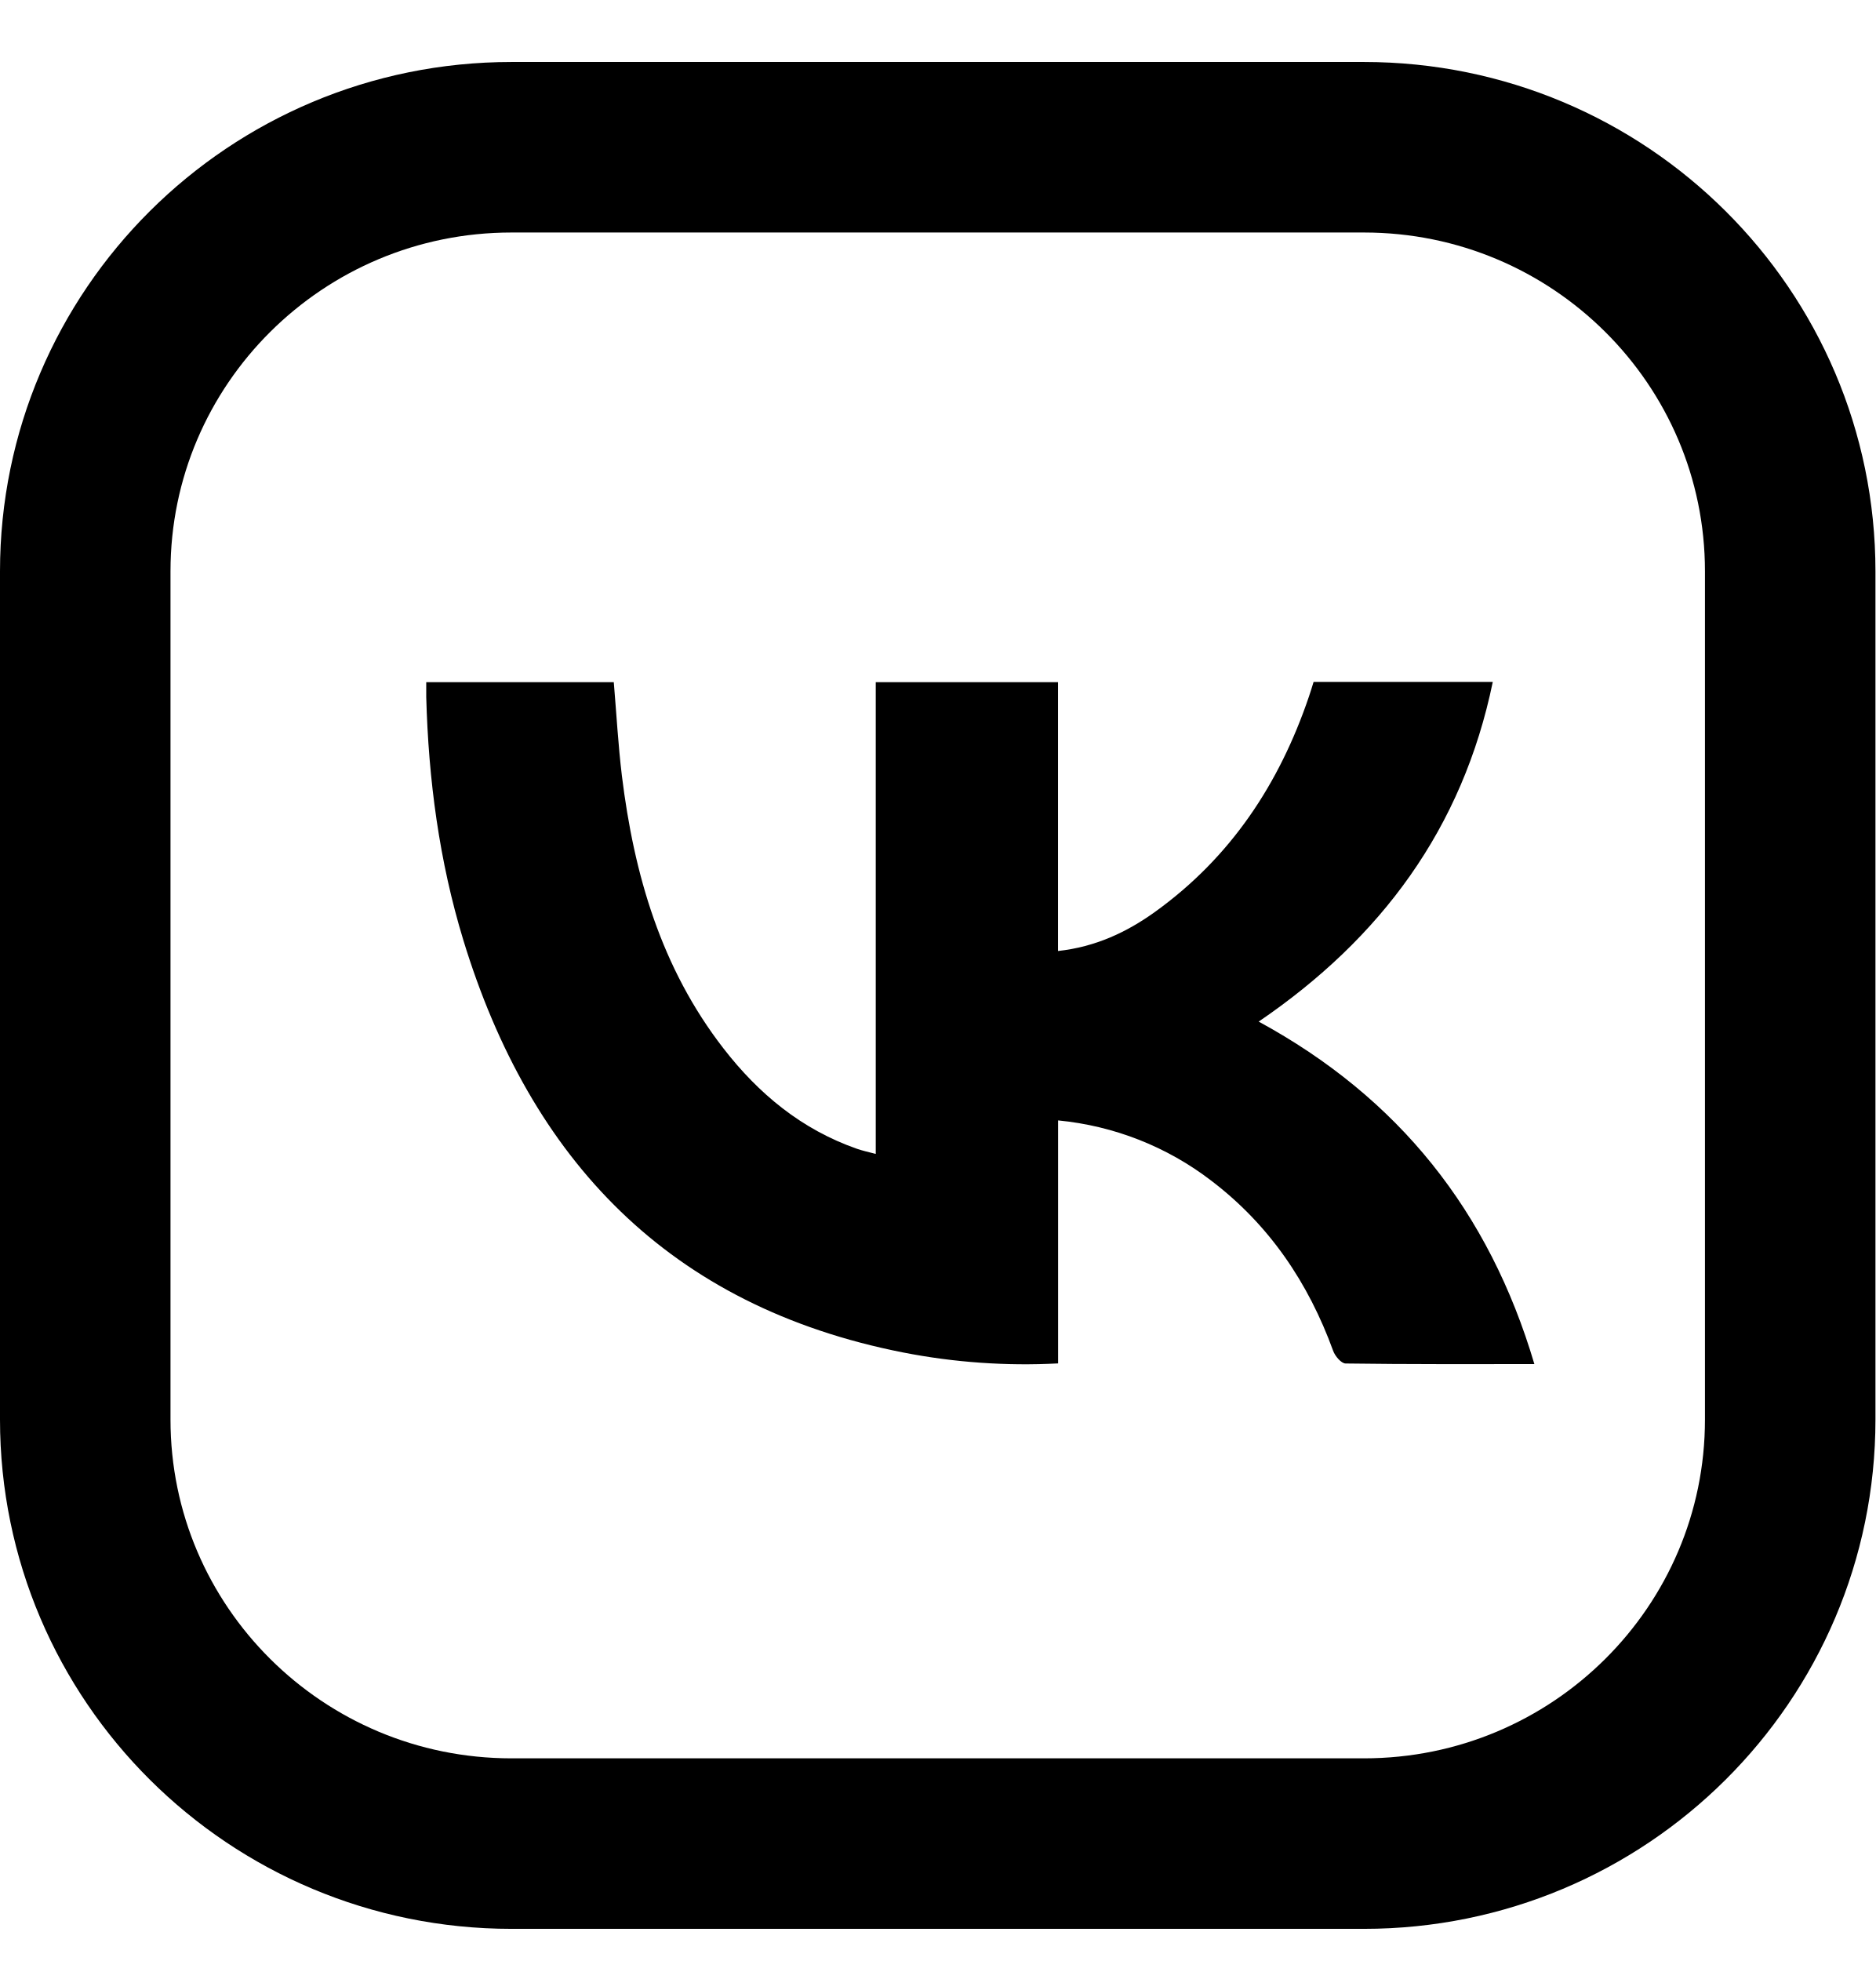
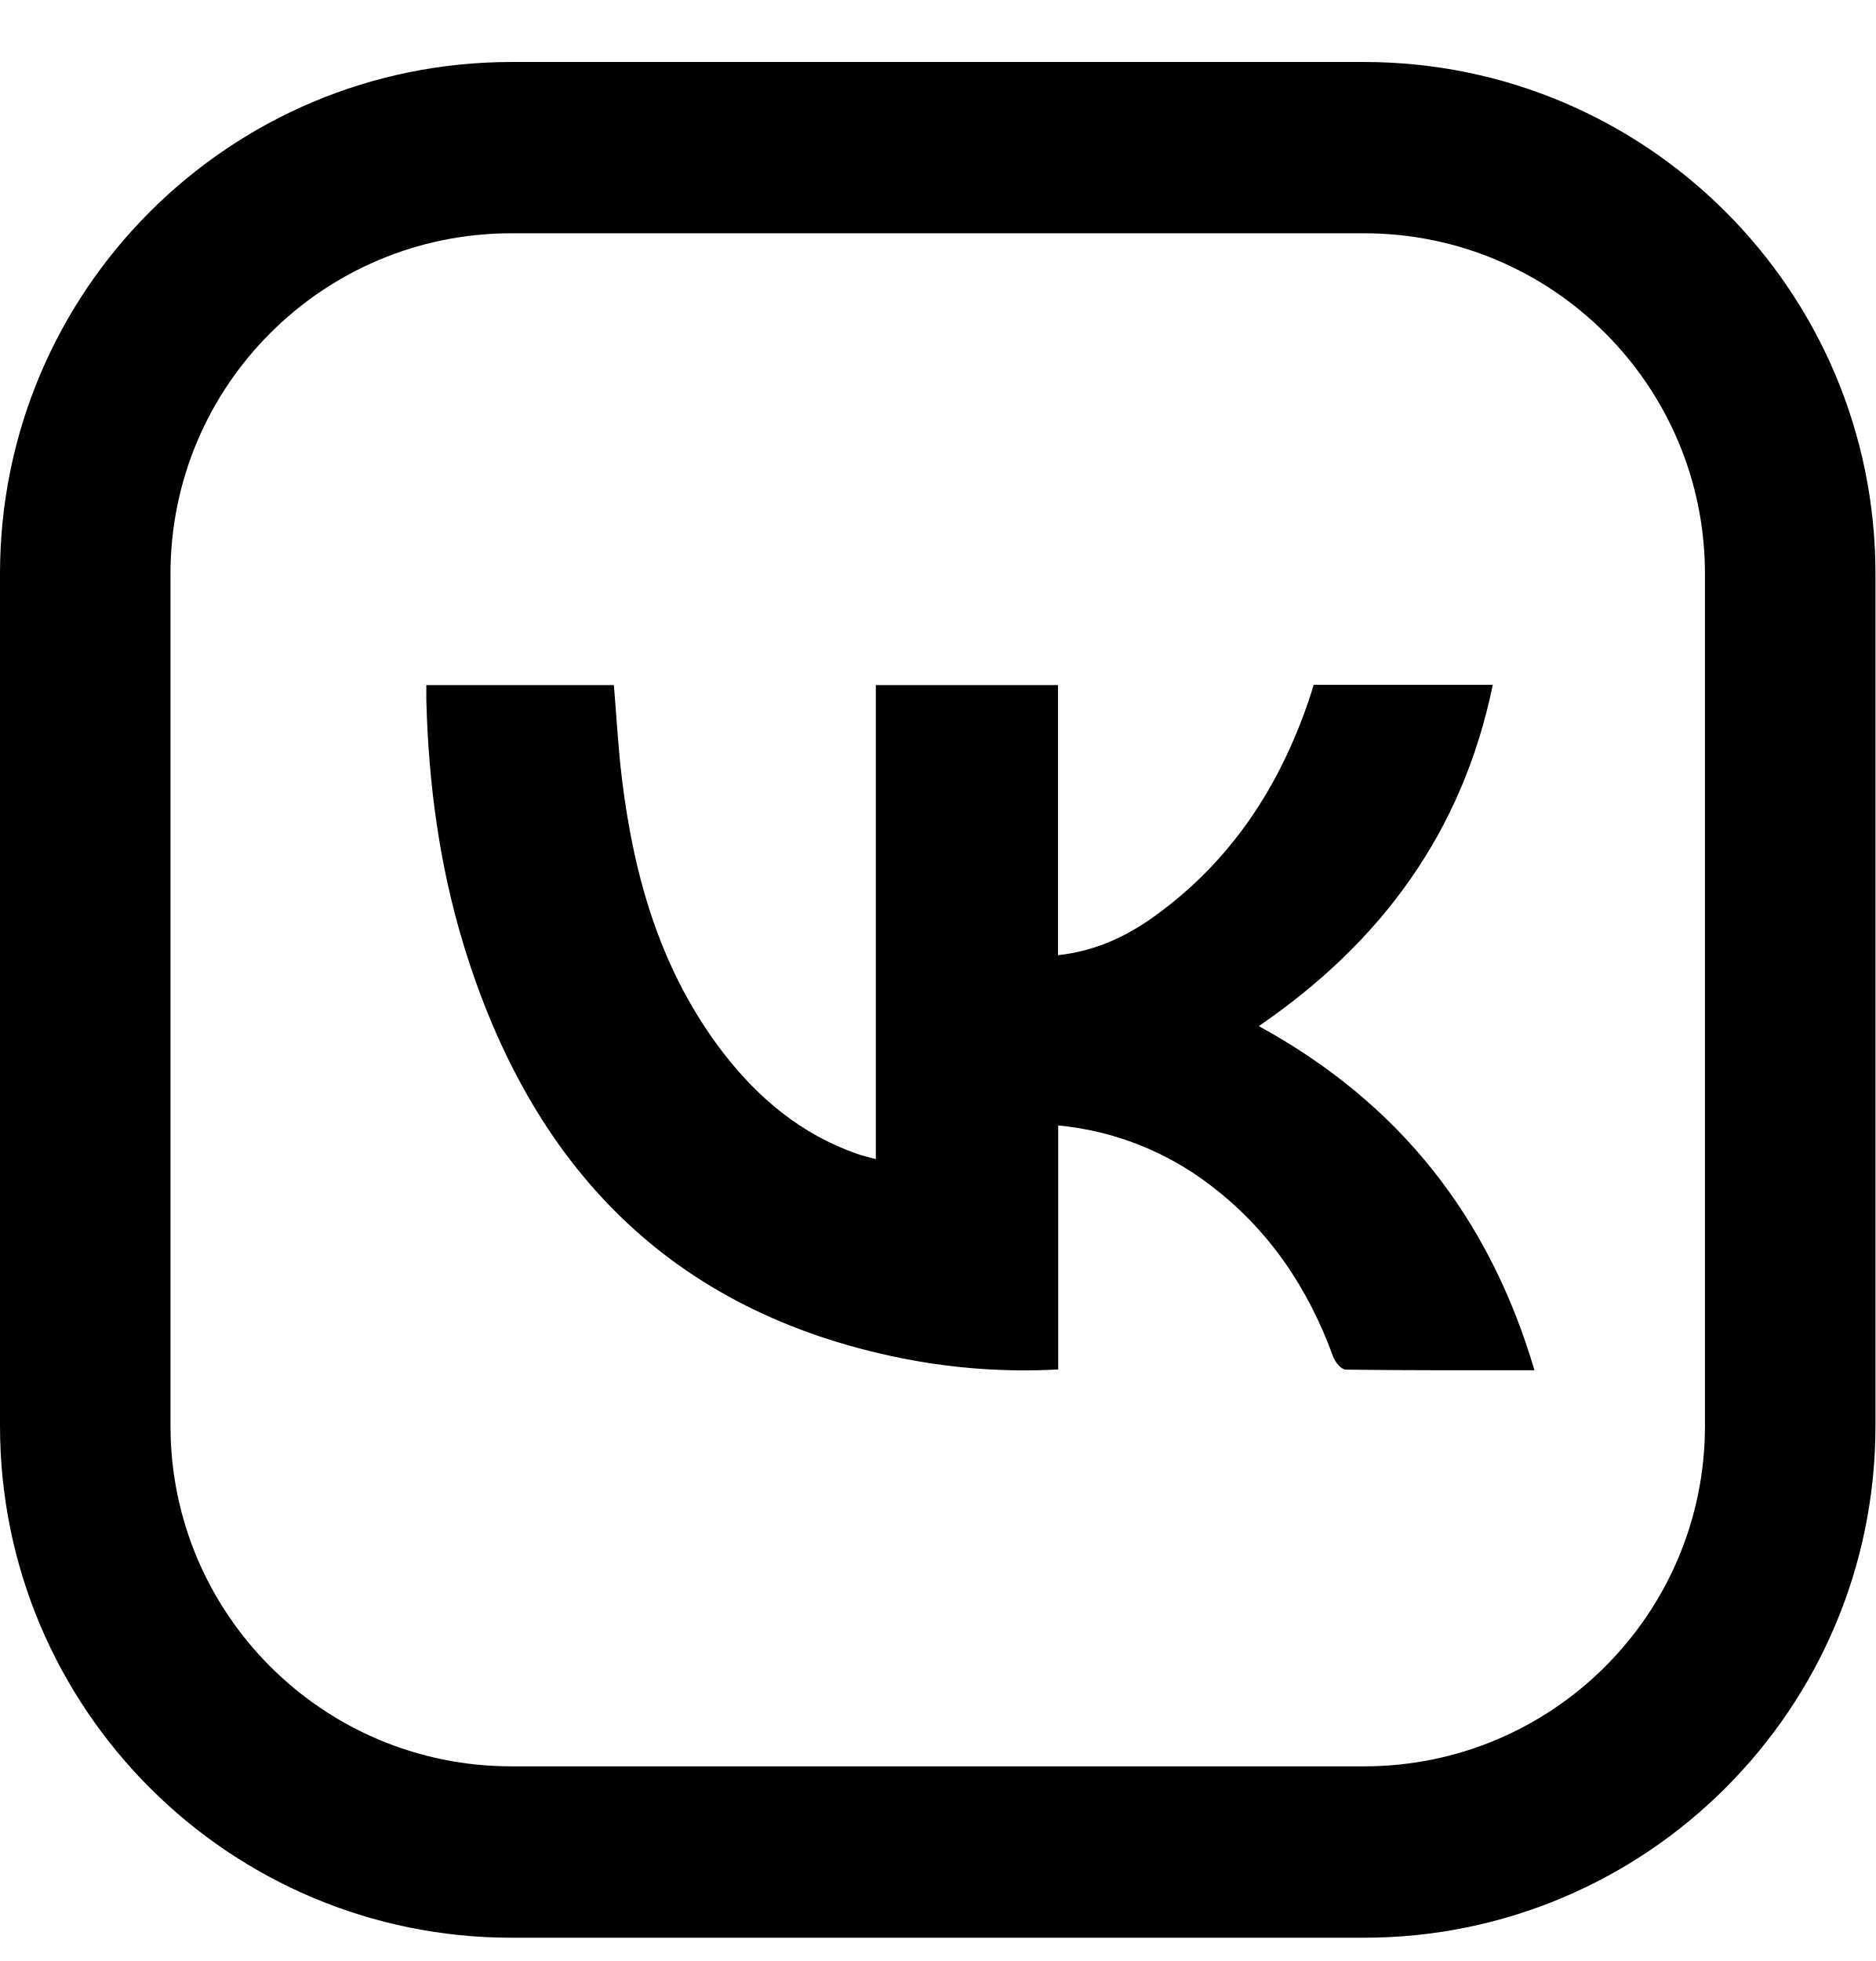
<svg xmlns="http://www.w3.org/2000/svg" width="22" height="23" viewBox="0 0 22 23" fill="none">
-   <path d="M16 1.727H6C3.239 1.727 1 3.954 1 6.701V16.649C1 19.396 3.239 21.623 6 21.623H16C18.761 21.623 21 19.396 21 16.649V6.701C21 3.954 18.761 1.727 16 1.727Z" stroke="currentColor" stroke-width="2" stroke-linecap="round" stroke-linejoin="round" />
-   <g clip-path="url(#clip0_12_138)">
-     <path d="M17.999 15.999C17.242 15.999 16.515 16.002 15.785 15.992C15.734 15.992 15.66 15.905 15.638 15.842C15.348 15.046 14.891 14.367 14.209 13.848C13.69 13.449 13.067 13.204 12.412 13.141V15.991C11.803 16.023 11.193 15.98 10.595 15.863C7.848 15.322 6.223 13.605 5.435 11.026C5.152 10.098 5.026 9.144 5 8.176C5 8.121 5 8.066 5 8.001H7.2C7.231 8.366 7.251 8.734 7.295 9.098C7.437 10.256 7.755 11.353 8.487 12.297C8.899 12.829 9.403 13.247 10.053 13.474C10.117 13.496 10.183 13.511 10.273 13.534V8.001H12.411V11.154C12.851 11.106 13.219 10.933 13.552 10.693C14.439 10.054 15.007 9.192 15.353 8.174C15.373 8.116 15.391 8.057 15.409 7.998H17.511C17.157 9.715 16.2 11.005 14.765 11.982C16.406 12.874 17.468 14.206 17.999 15.999Z" fill="currentColor" />
-   </g>
-   <defs>
-     <clipPath id="clip0_12_138">
-       <rect width="13" height="8" fill="currentColor" transform="translate(5 8)" />
-     </clipPath>
-   </defs>
+   <path fill-rule="evenodd" clip-rule="evenodd" d="M6 2.736C3.786 2.736 2 4.529 2 6.729V16.724C2 18.925 3.786 20.717 6 20.717H16C18.214 20.717 20 18.925 20 16.724V6.729C20 4.529 18.214 2.736 16 2.736H6ZM0 6.729C0 3.409 2.691 0.727 6 0.727H16C19.309 0.727 22 3.409 22 6.729V16.724C22 20.044 19.309 22.727 16 22.727H6C2.691 22.727 0 20.044 0 16.724V6.729Z" fill="currentColor" />
+   <path d="M18 16.071C17.243 16.071 16.516 16.074 15.786 16.064C15.735 16.064 15.661 15.976 15.639 15.913C15.348 15.114 14.892 14.431 14.209 13.909C13.69 13.508 13.067 13.262 12.413 13.2V16.062C11.804 16.095 11.194 16.052 10.596 15.934C7.849 15.39 6.224 13.665 5.436 11.074C5.153 10.142 5.026 9.183 5.001 8.211C5.001 8.156 5.001 8.1 5.001 8.035H7.201C7.232 8.402 7.251 8.771 7.296 9.137C7.438 10.301 7.756 11.403 8.487 12.352C8.899 12.885 9.404 13.306 10.054 13.533C10.117 13.556 10.184 13.571 10.274 13.595V8.035H12.411V11.203C12.852 11.155 13.22 10.981 13.553 10.739C14.44 10.097 15.007 9.232 15.354 8.209C15.374 8.151 15.392 8.091 15.41 8.032H17.511C17.157 9.758 16.201 11.053 14.766 12.035C16.407 12.931 17.468 14.269 18 16.071Z" fill="currentColor" />
</svg>
